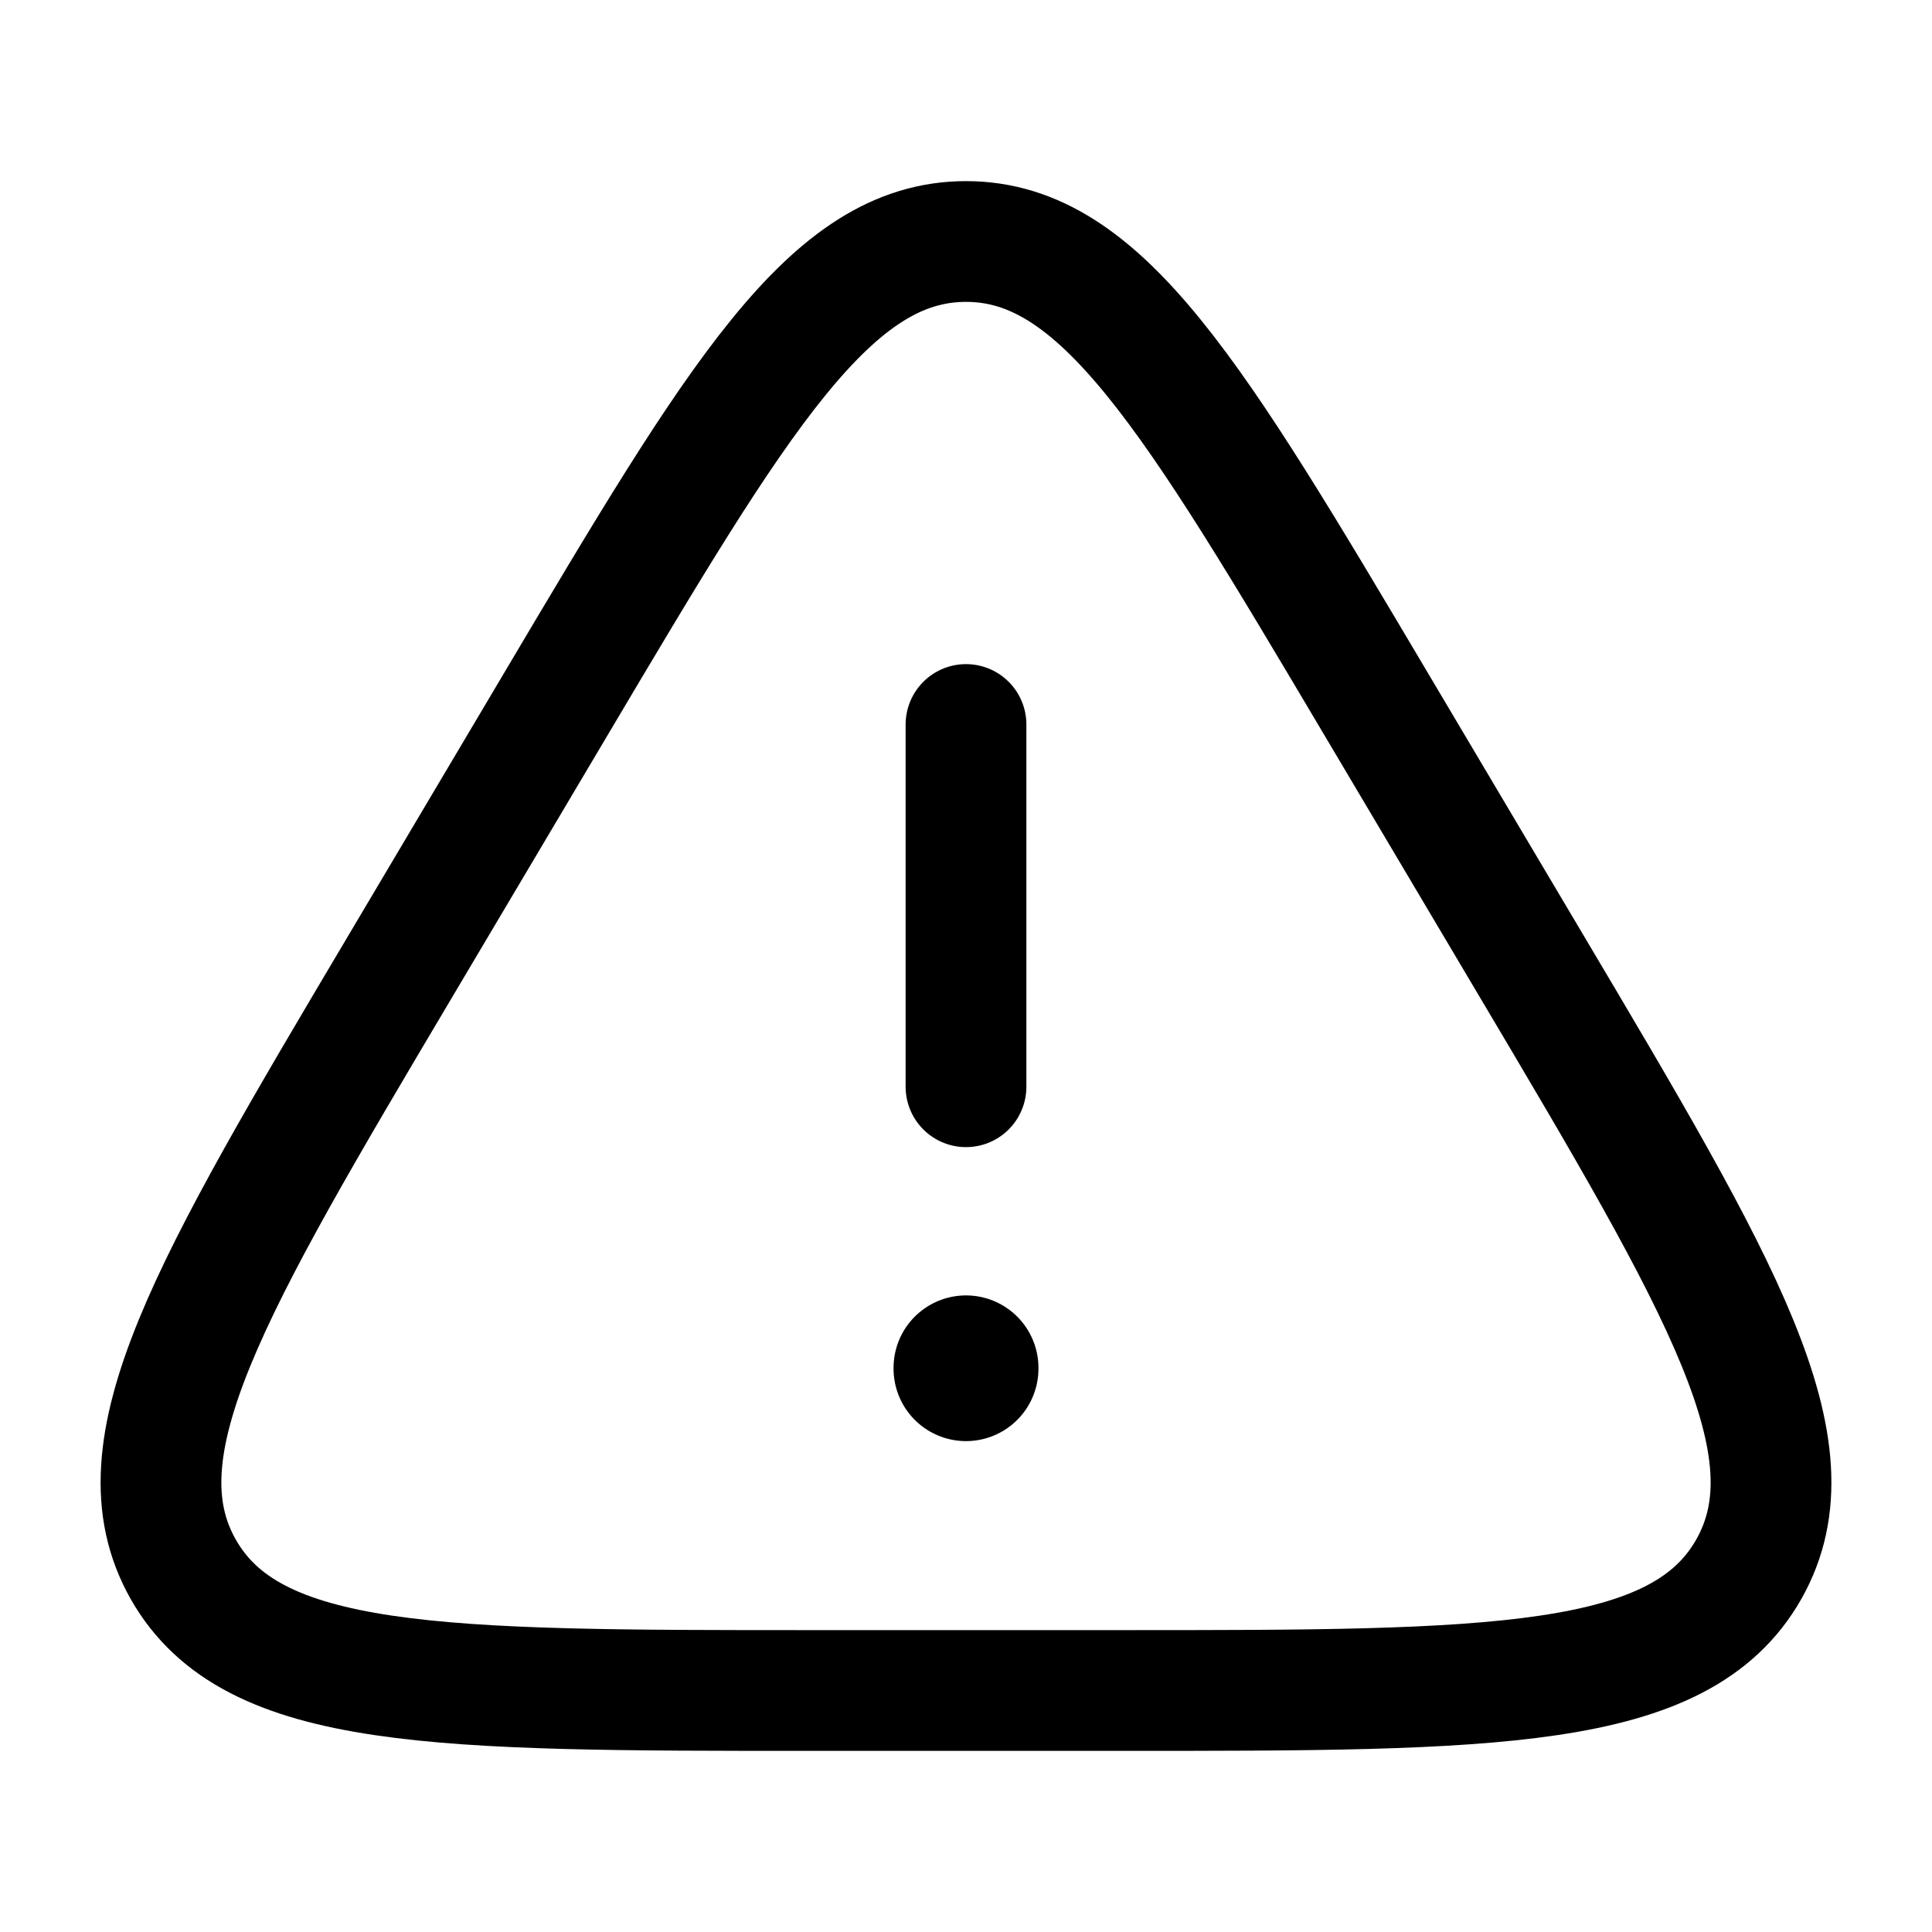
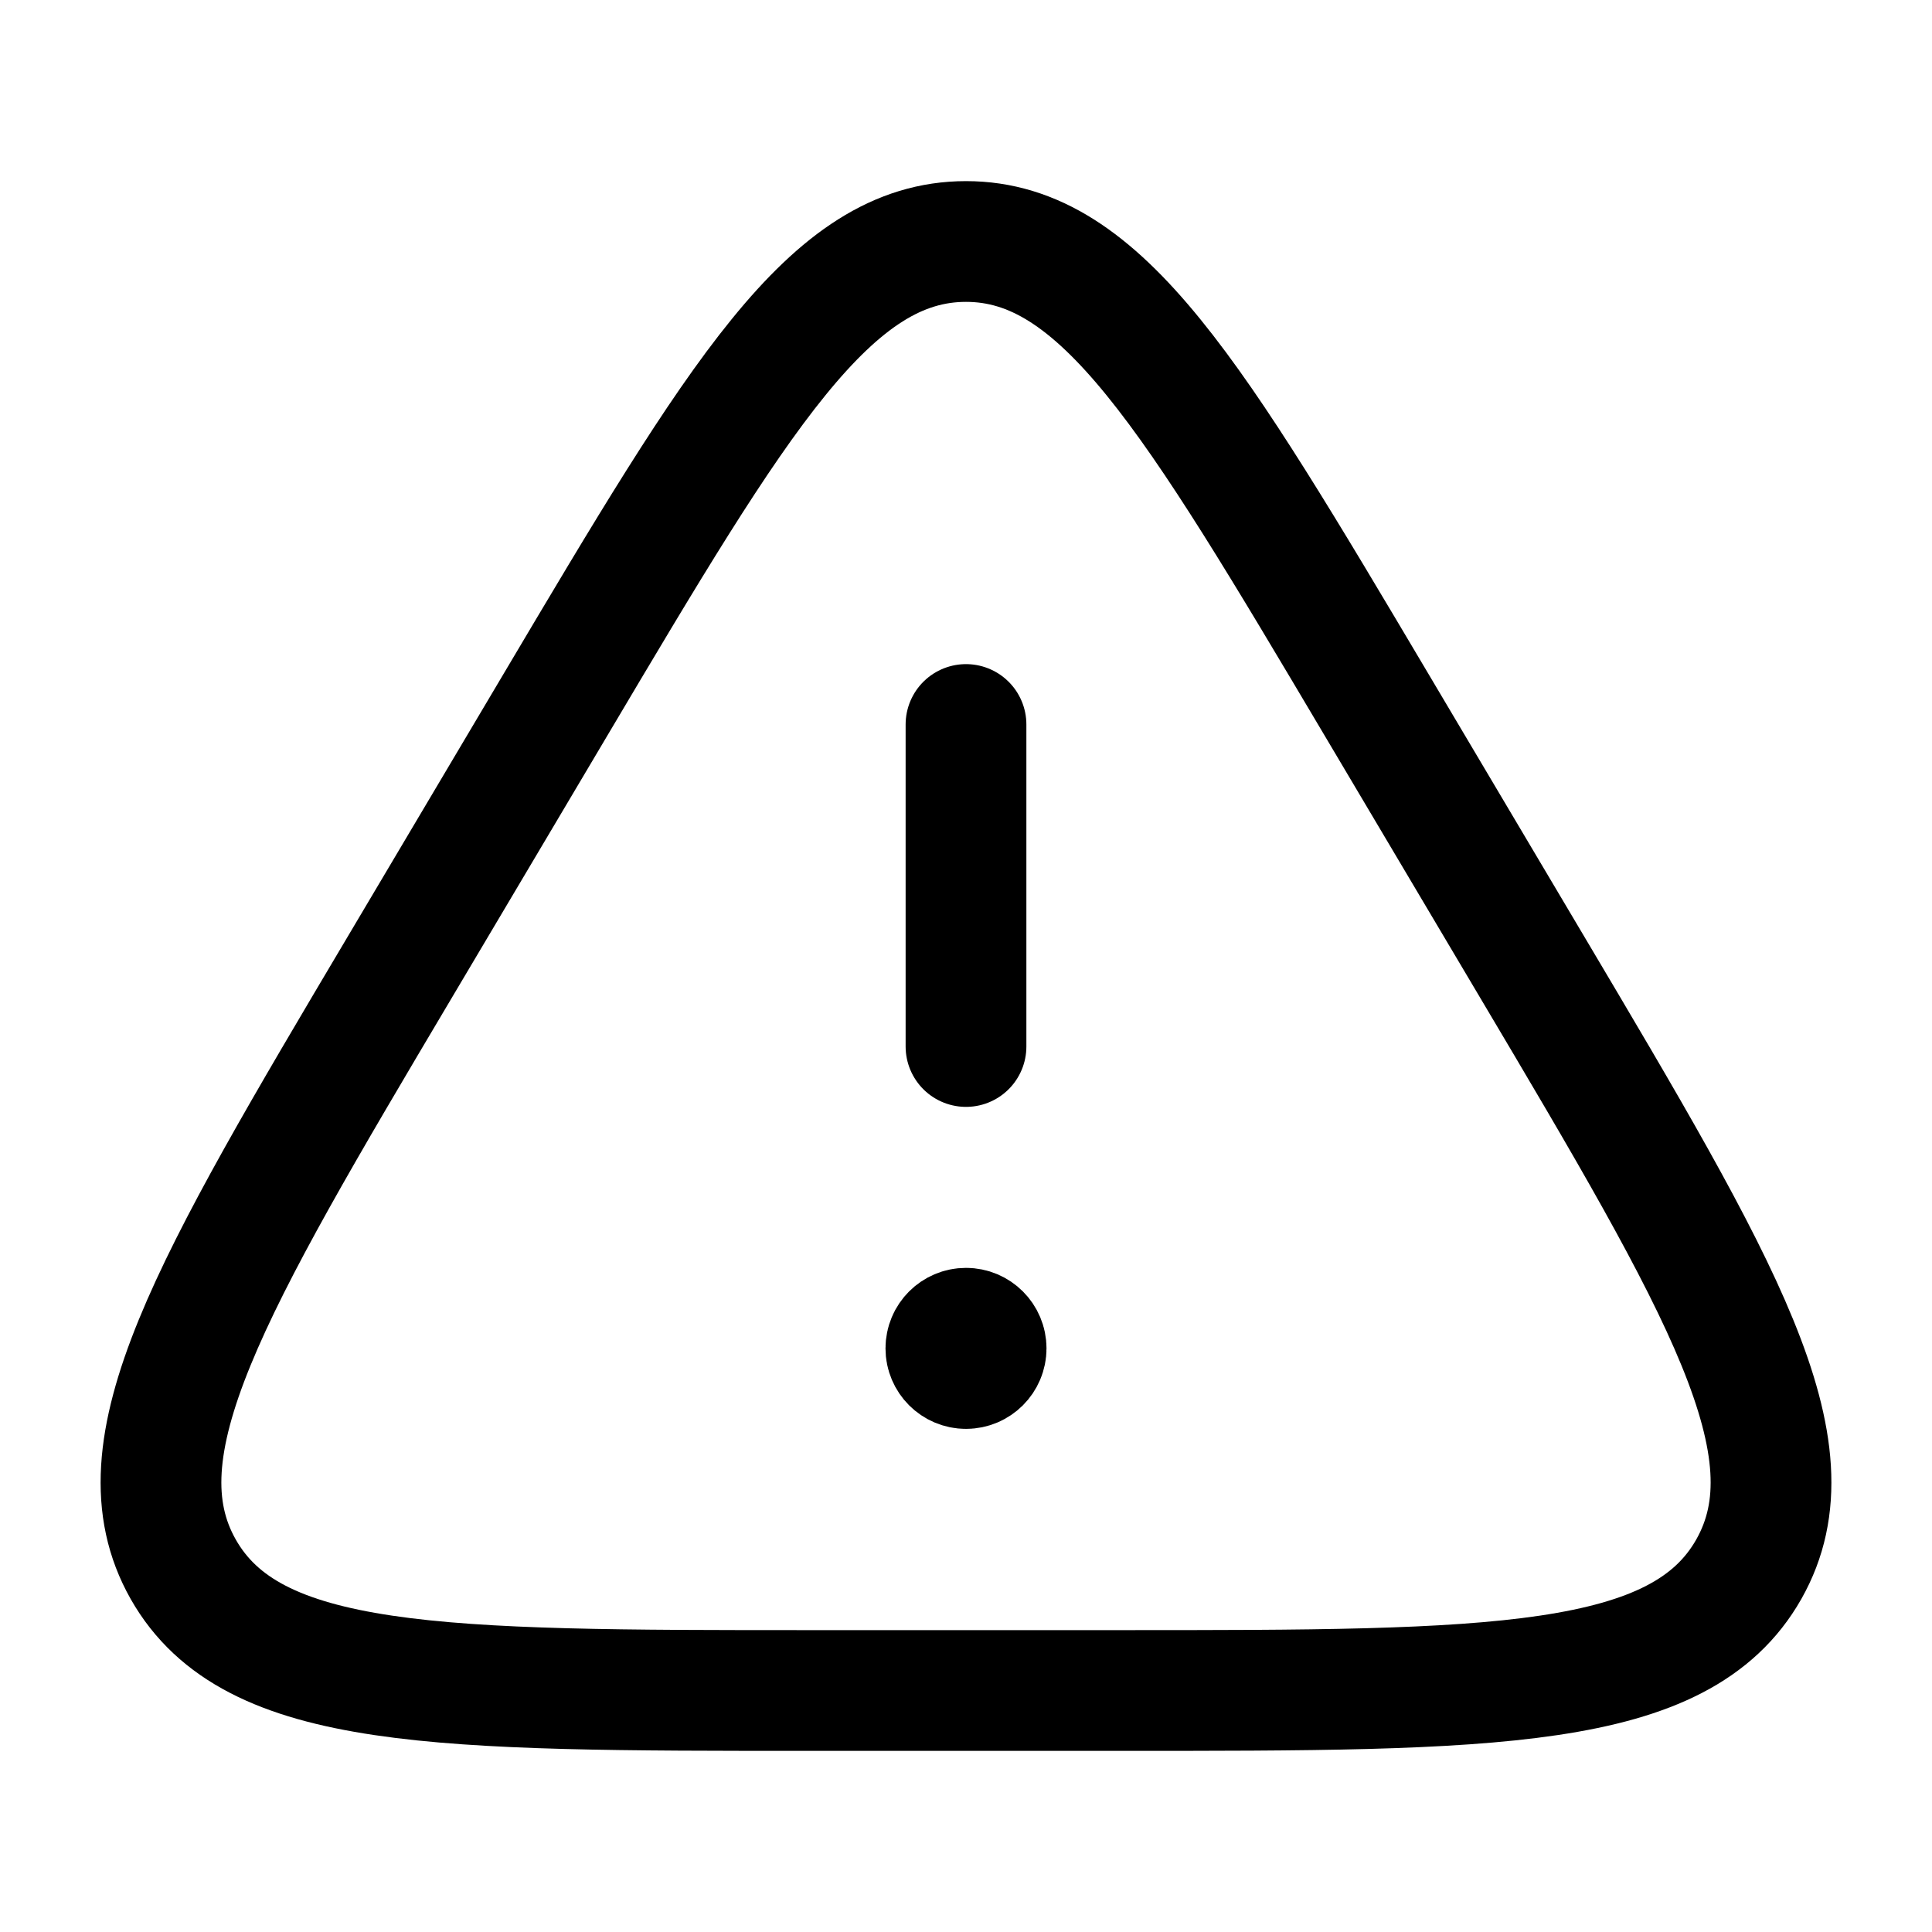
<svg xmlns="http://www.w3.org/2000/svg" viewBox="0 0 24 24" width="24" height="24" fill="none">
  <path d="M13.925 21H10.075C5.445 21 3.13 21 2.276 19.494C1.423 17.988 2.607 15.991 4.976 11.998L6.901 8.753C9.176 4.918 10.313 3 12 3C13.687 3 14.824 4.918 17.099 8.753L19.024 11.998C21.393 15.991 22.577 17.988 21.724 19.494C20.87 21 18.555 21 13.925 21Z" stroke="#000000" stroke-linecap="round" stroke-linejoin="round" stroke-width="1.5" />
-   <path d="M12 9V13.5" stroke="#000000" stroke-linecap="round" stroke-linejoin="round" stroke-width="1.5" />
-   <path d="M12 16.992V17.002" stroke="#000000" stroke-linecap="round" stroke-linejoin="round" stroke-width="1.8" />
+   <path d="M12 9V13" stroke="#000000" stroke-linecap="round" stroke-linejoin="round" stroke-width="1.5" />
+   <path d="M12.125 16.75H12M12.25 16.75C12.25 16.888 12.138 17 12 17C11.862 17 11.75 16.888 11.75 16.75C11.75 16.612 11.862 16.5 12 16.5C12.138 16.5 12.25 16.612 12.25 16.75Z" stroke="#000000" stroke-linecap="round" stroke-linejoin="round" stroke-width="1.5" />
</svg>
